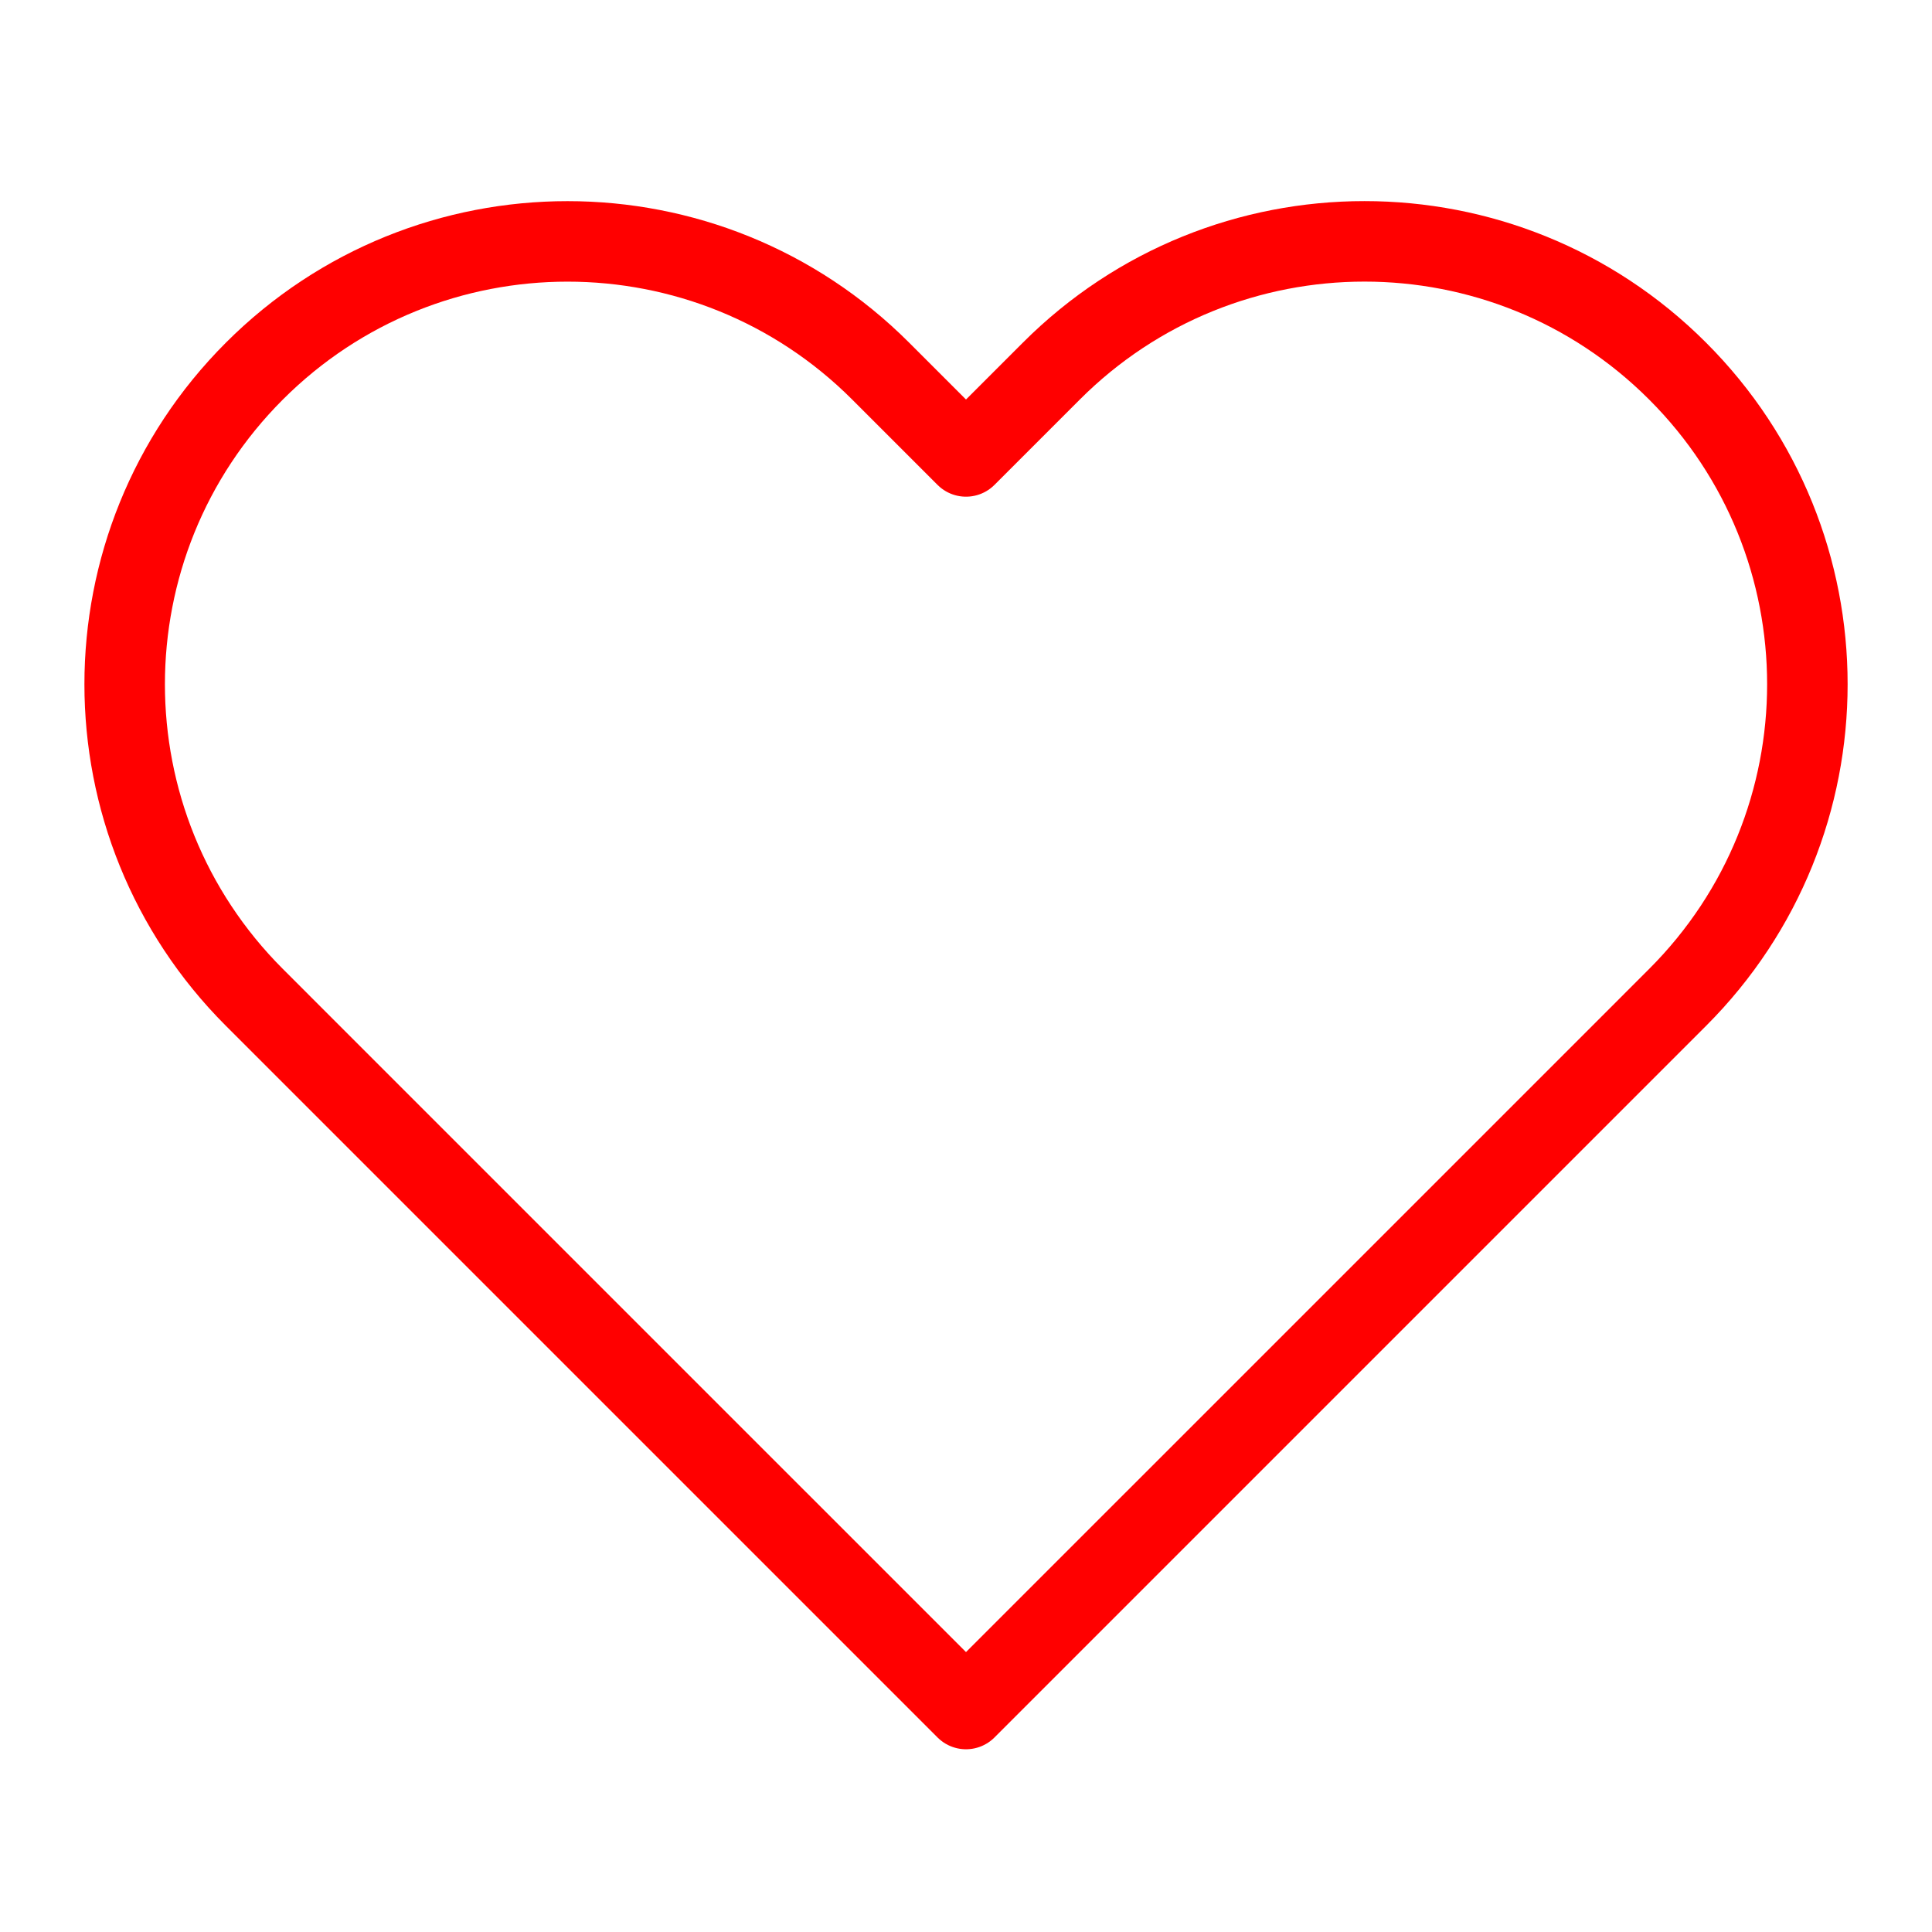
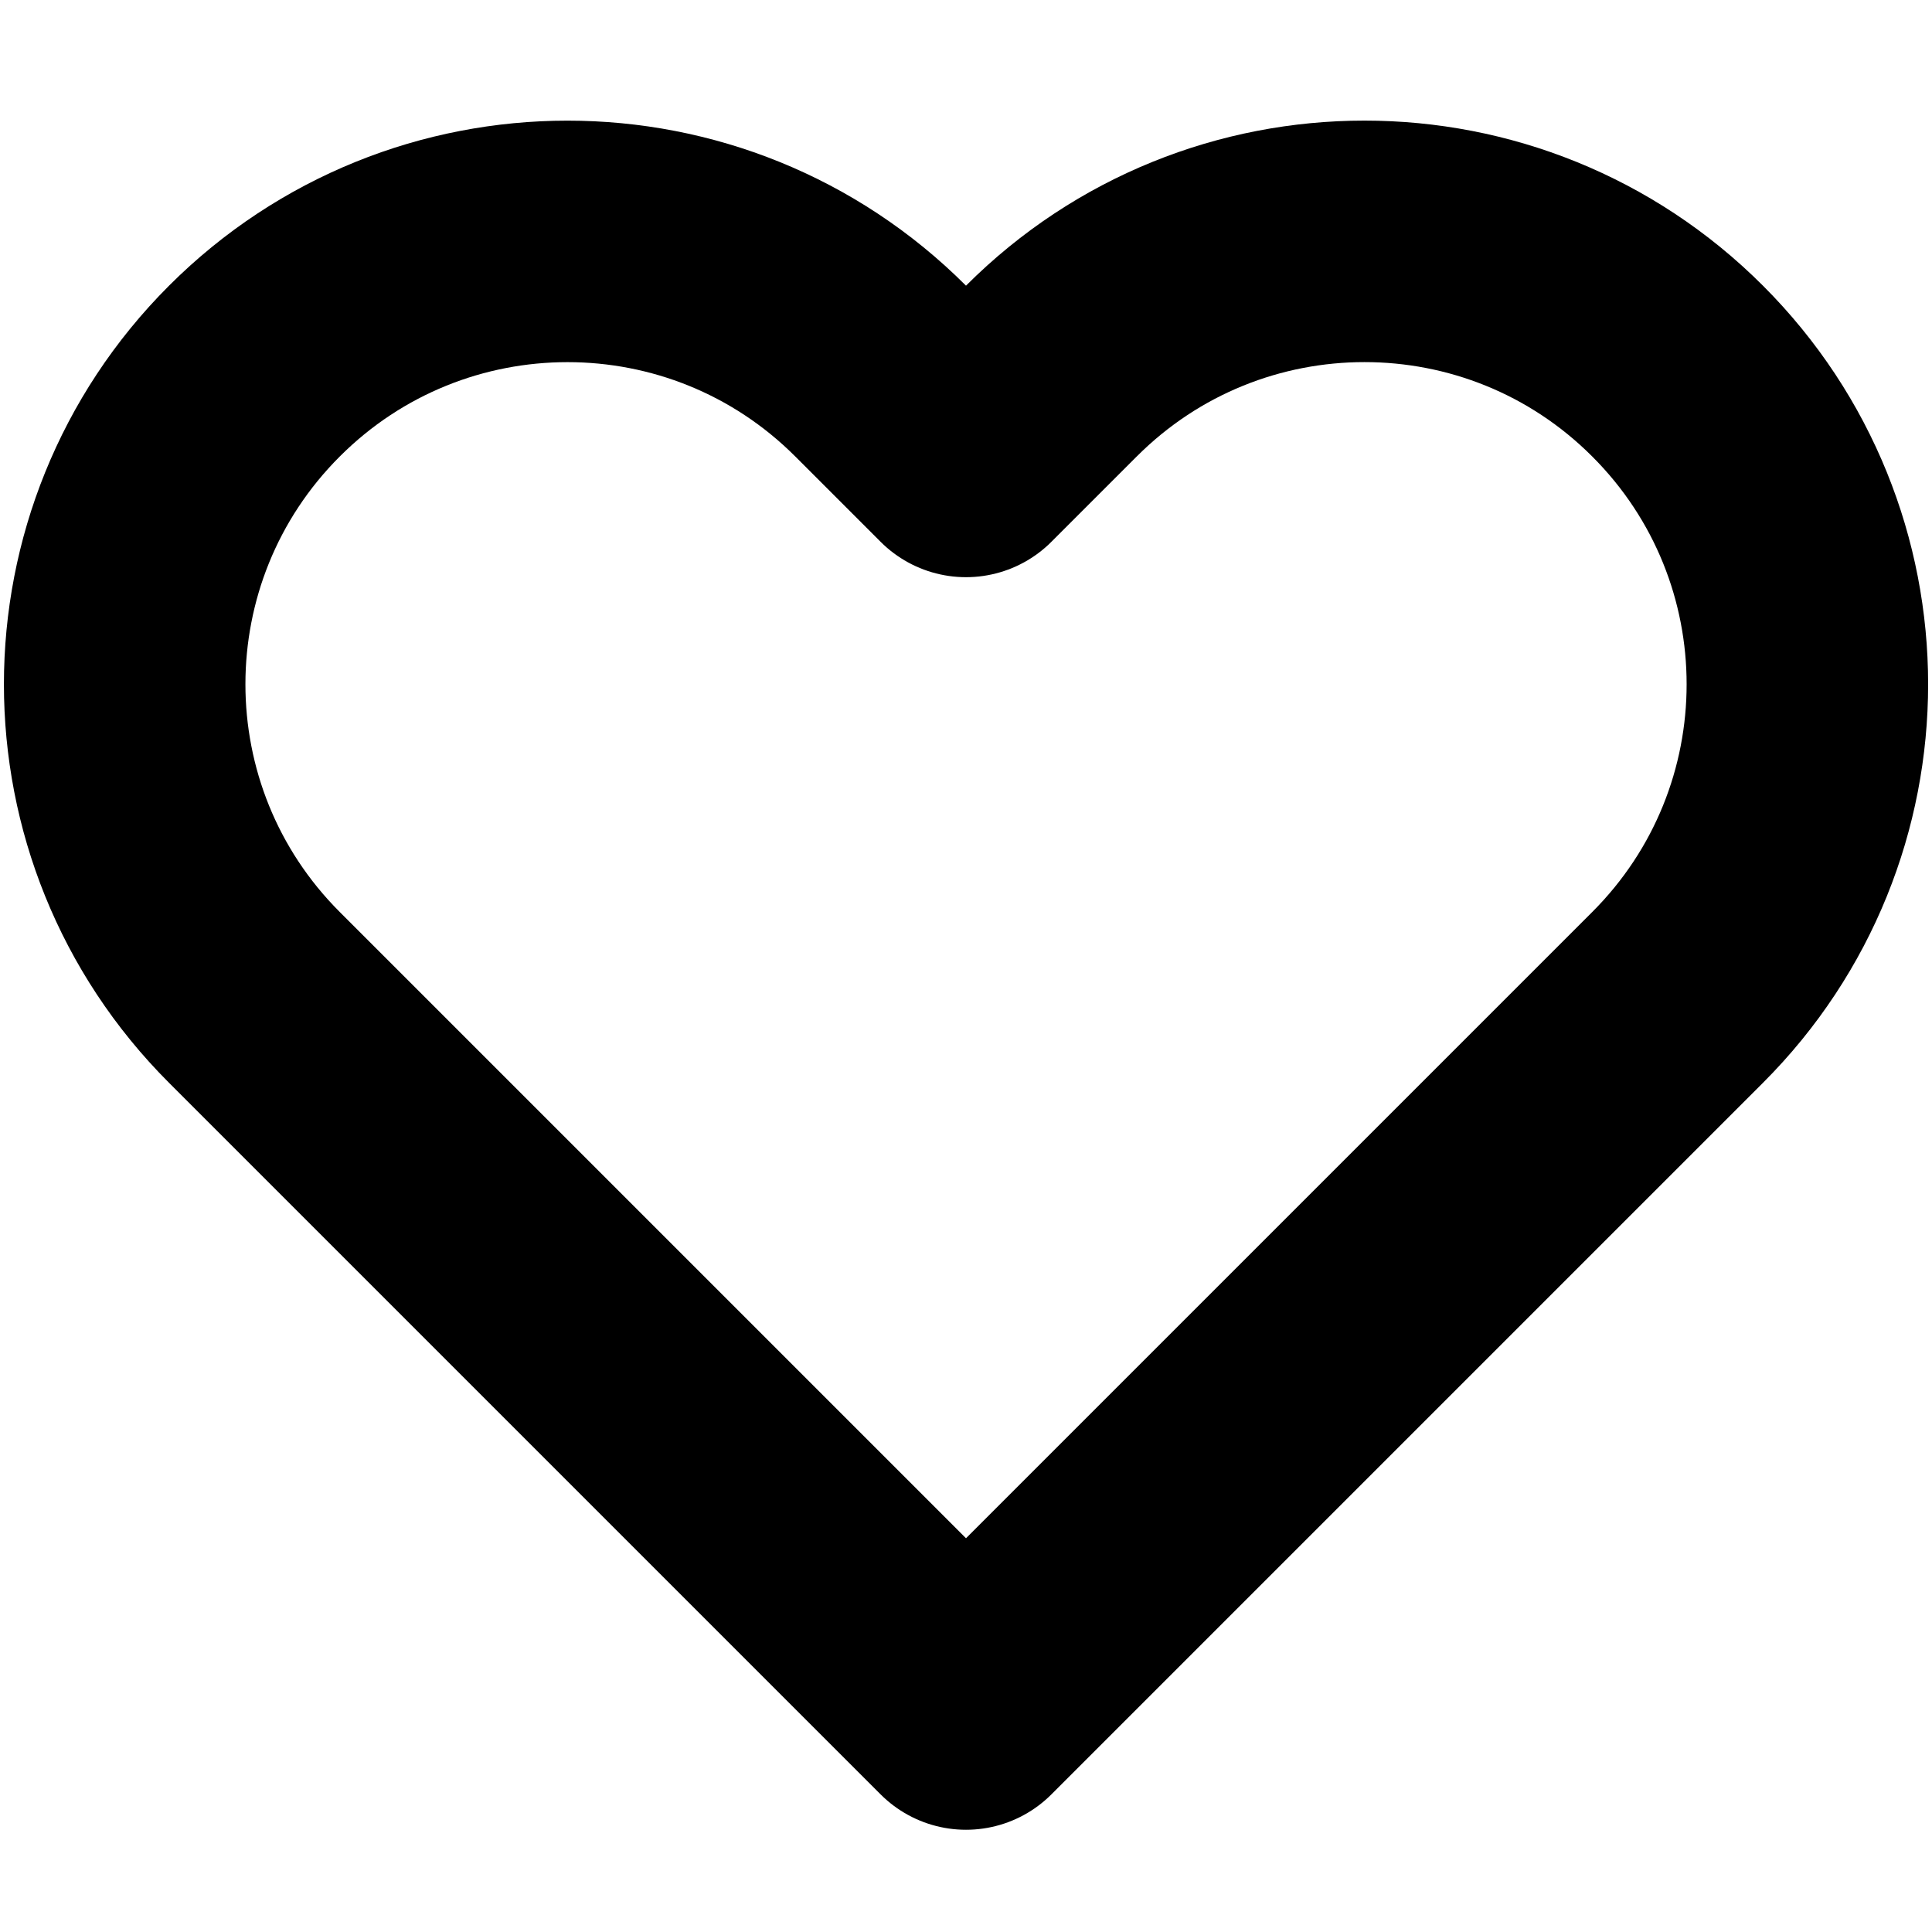
- <svg xmlns="http://www.w3.org/2000/svg" width="24" height="24" viewBox="0 0 24 24" fill="none" stroke="red" stroke-width="1" stroke-linecap="round" stroke-linejoin="round" class="feather feather-heart">
+ <svg xmlns="http://www.w3.org/2000/svg" width="24" height="24" viewBox="0 0 24 24" fill="none" stroke="currentColor" stroke-width="3" stroke-linecap="round" stroke-linejoin="round" class="feather feather-heart">
  <path d="M20.84 4.61a5.5 5.5 0 0 0-7.78 0L12 5.67l-1.06-1.06a5.5 5.5 0 0 0-7.78 7.78l1.06 1.06L12 21.23l7.78-7.78 1.06-1.06a5.5 5.5 0 0 0 0-7.78z" />
</svg>
